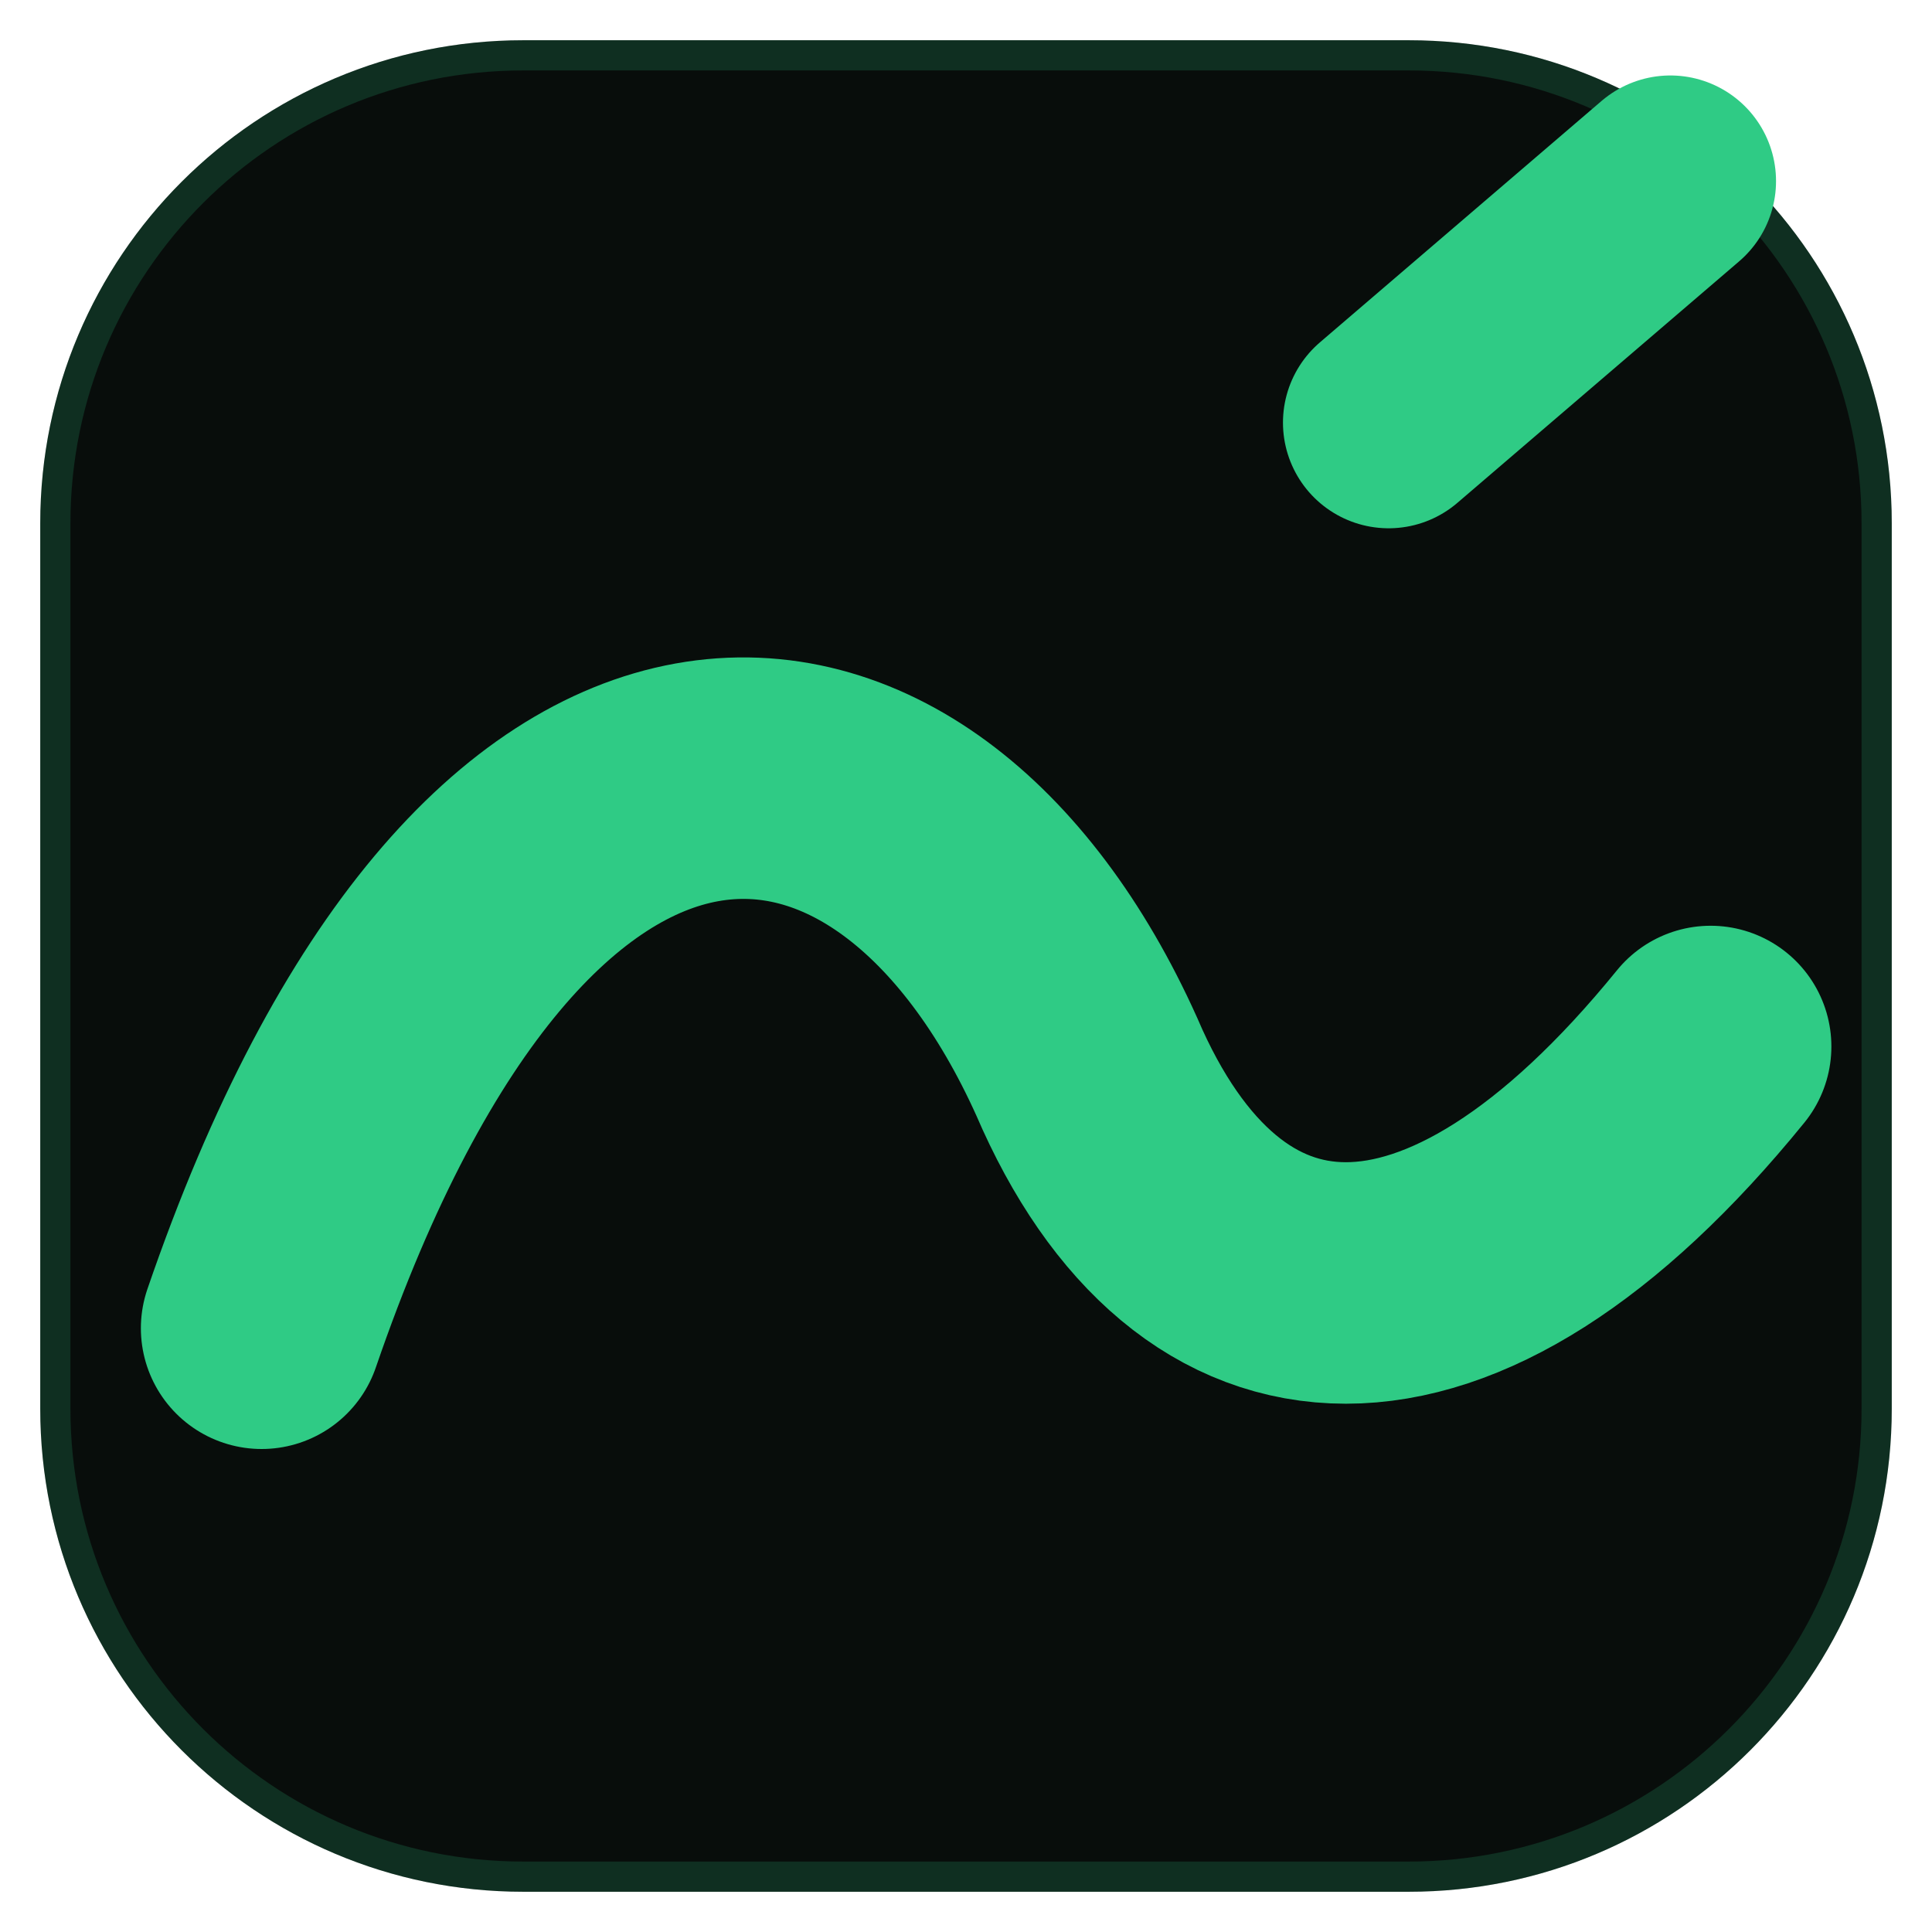
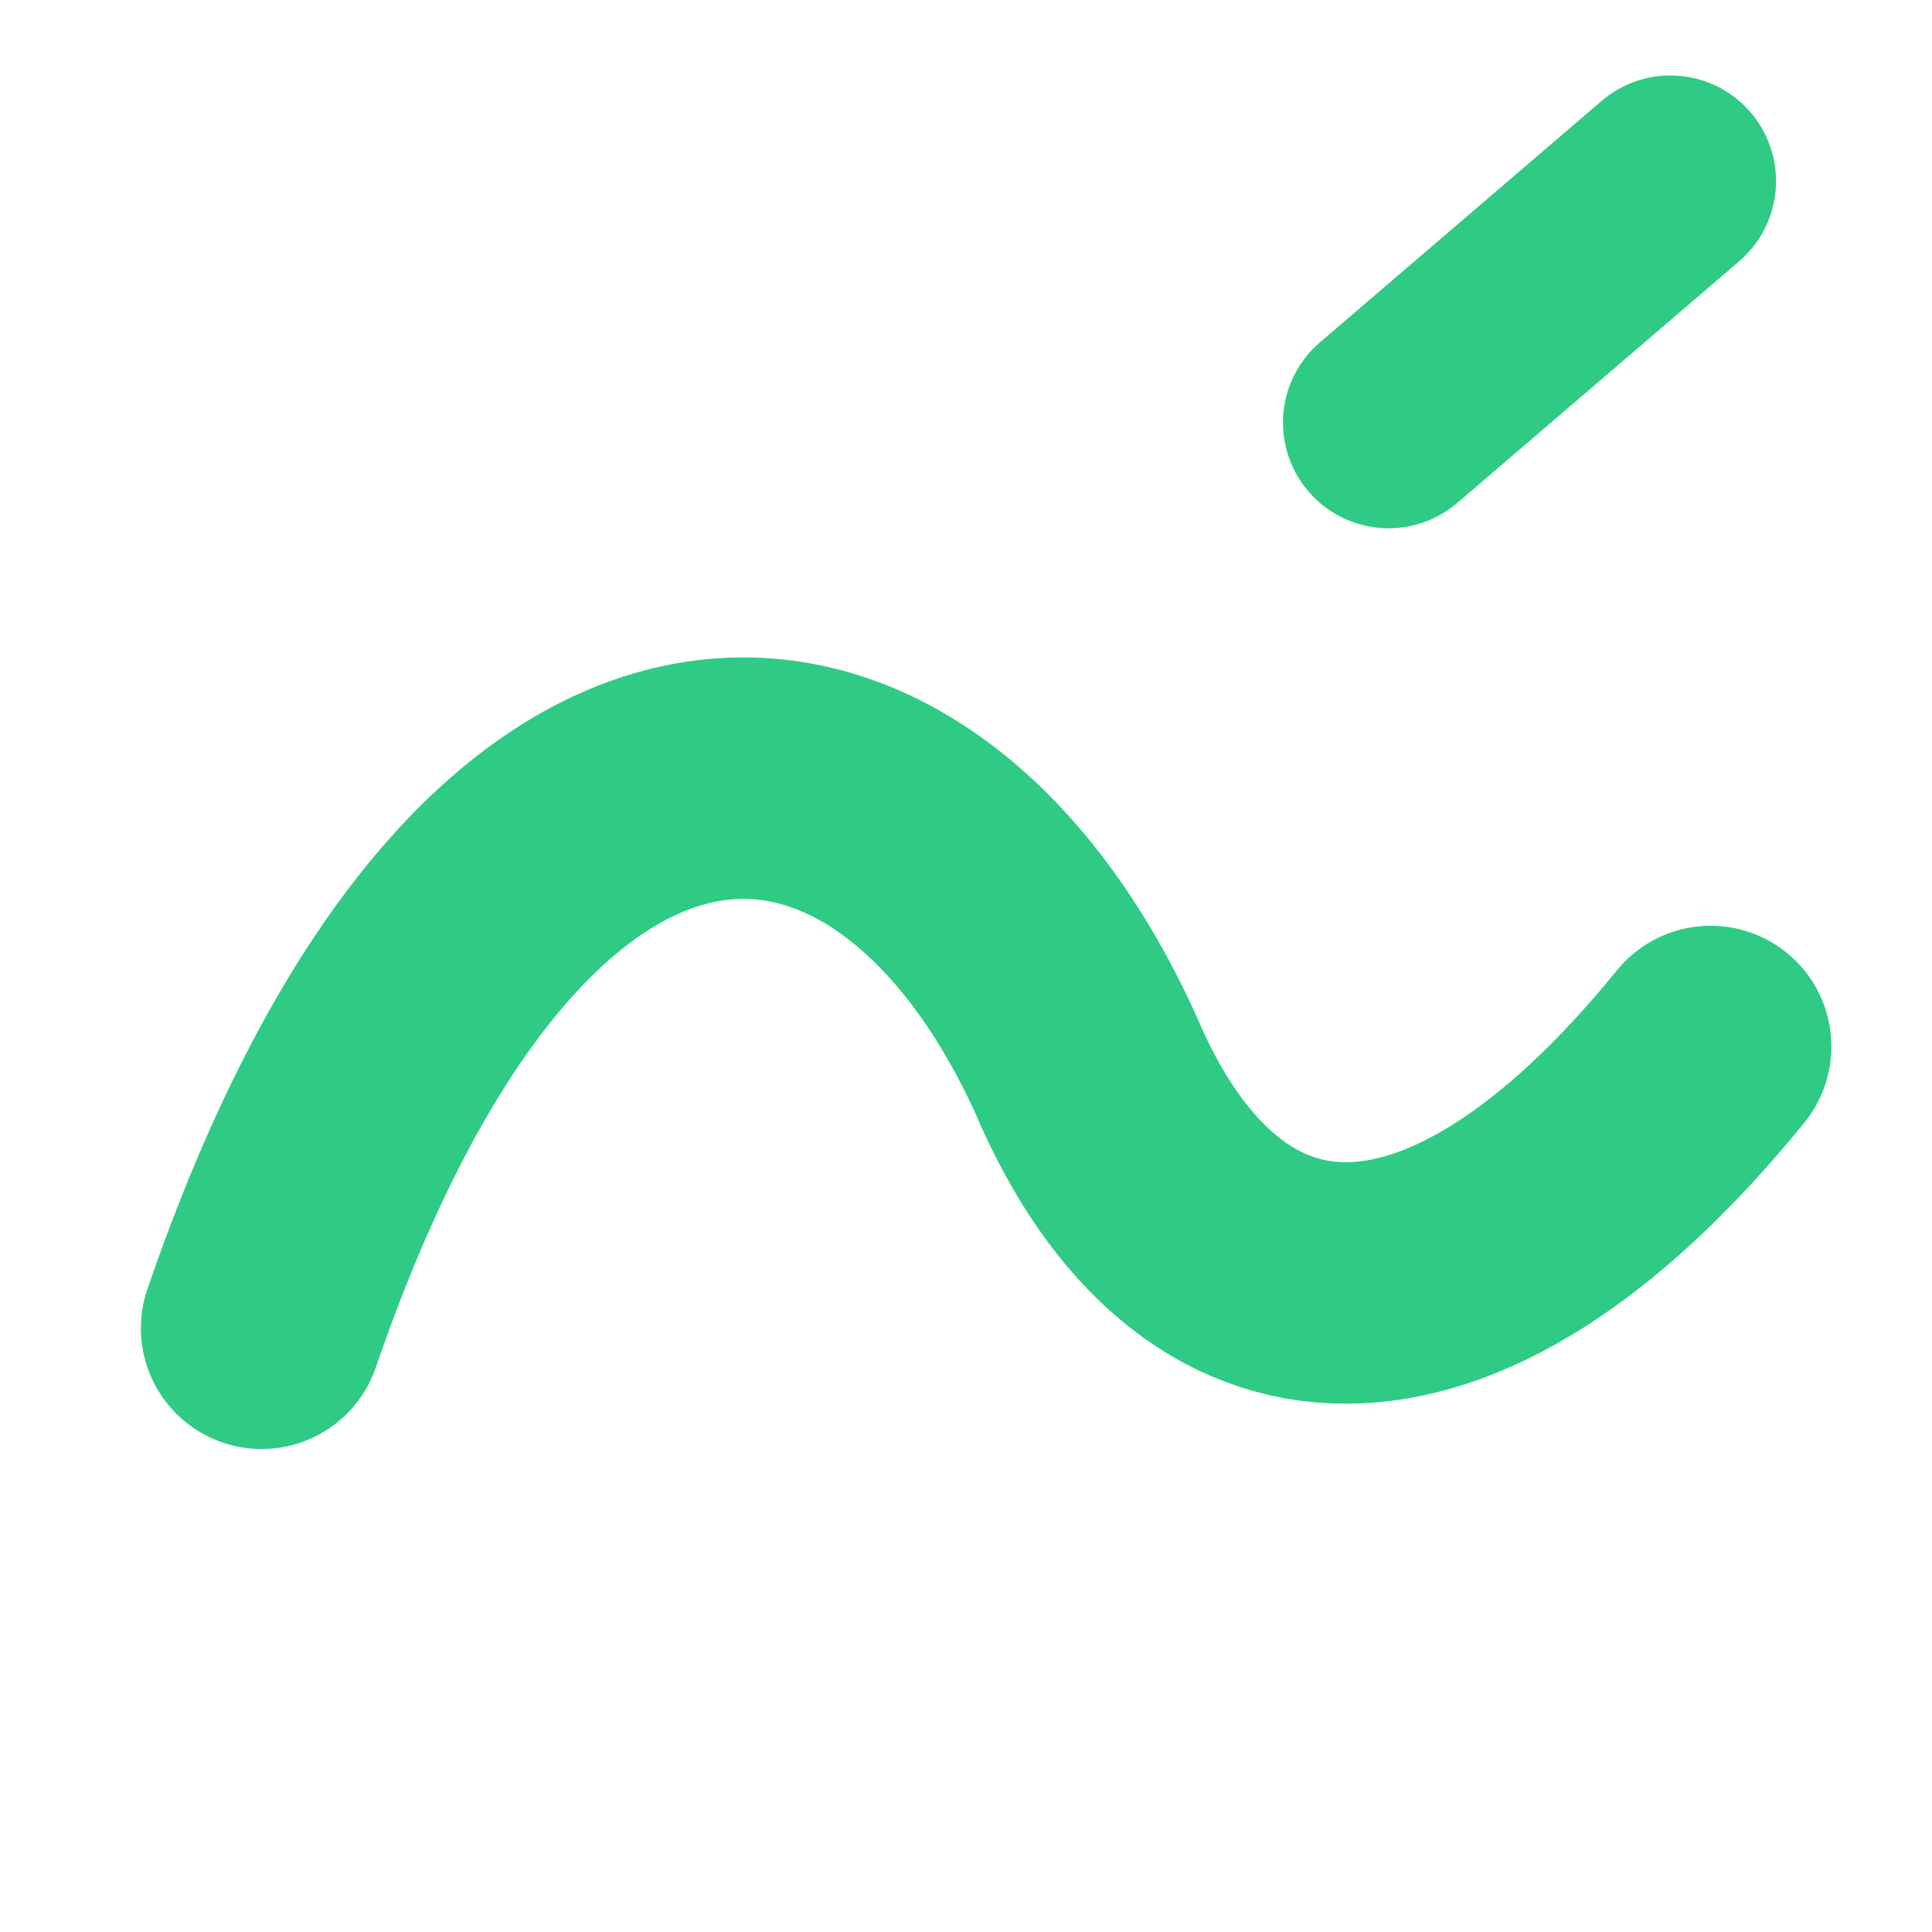
<svg xmlns="http://www.w3.org/2000/svg" viewBox="0 0 96 96" fill="none">
-   <rect x="2" y="2" width="92" height="92" rx="24" fill="#080D0B" />
-   <rect x="2.75" y="2.75" width="90.5" height="90.5" rx="23.25" stroke="#2FCB85" stroke-opacity="0.18" stroke-width="1.5" />
  <path d="M 13 66 C 25 31 45 33 54 53 C 60 67 72 68 85 52" stroke="#2FCB85" stroke-width="12" stroke-linecap="round" />
  <line x1="69" y1="21" x2="83" y2="9" stroke="#2FCB85" stroke-width="10.5" stroke-linecap="round" />
</svg>
